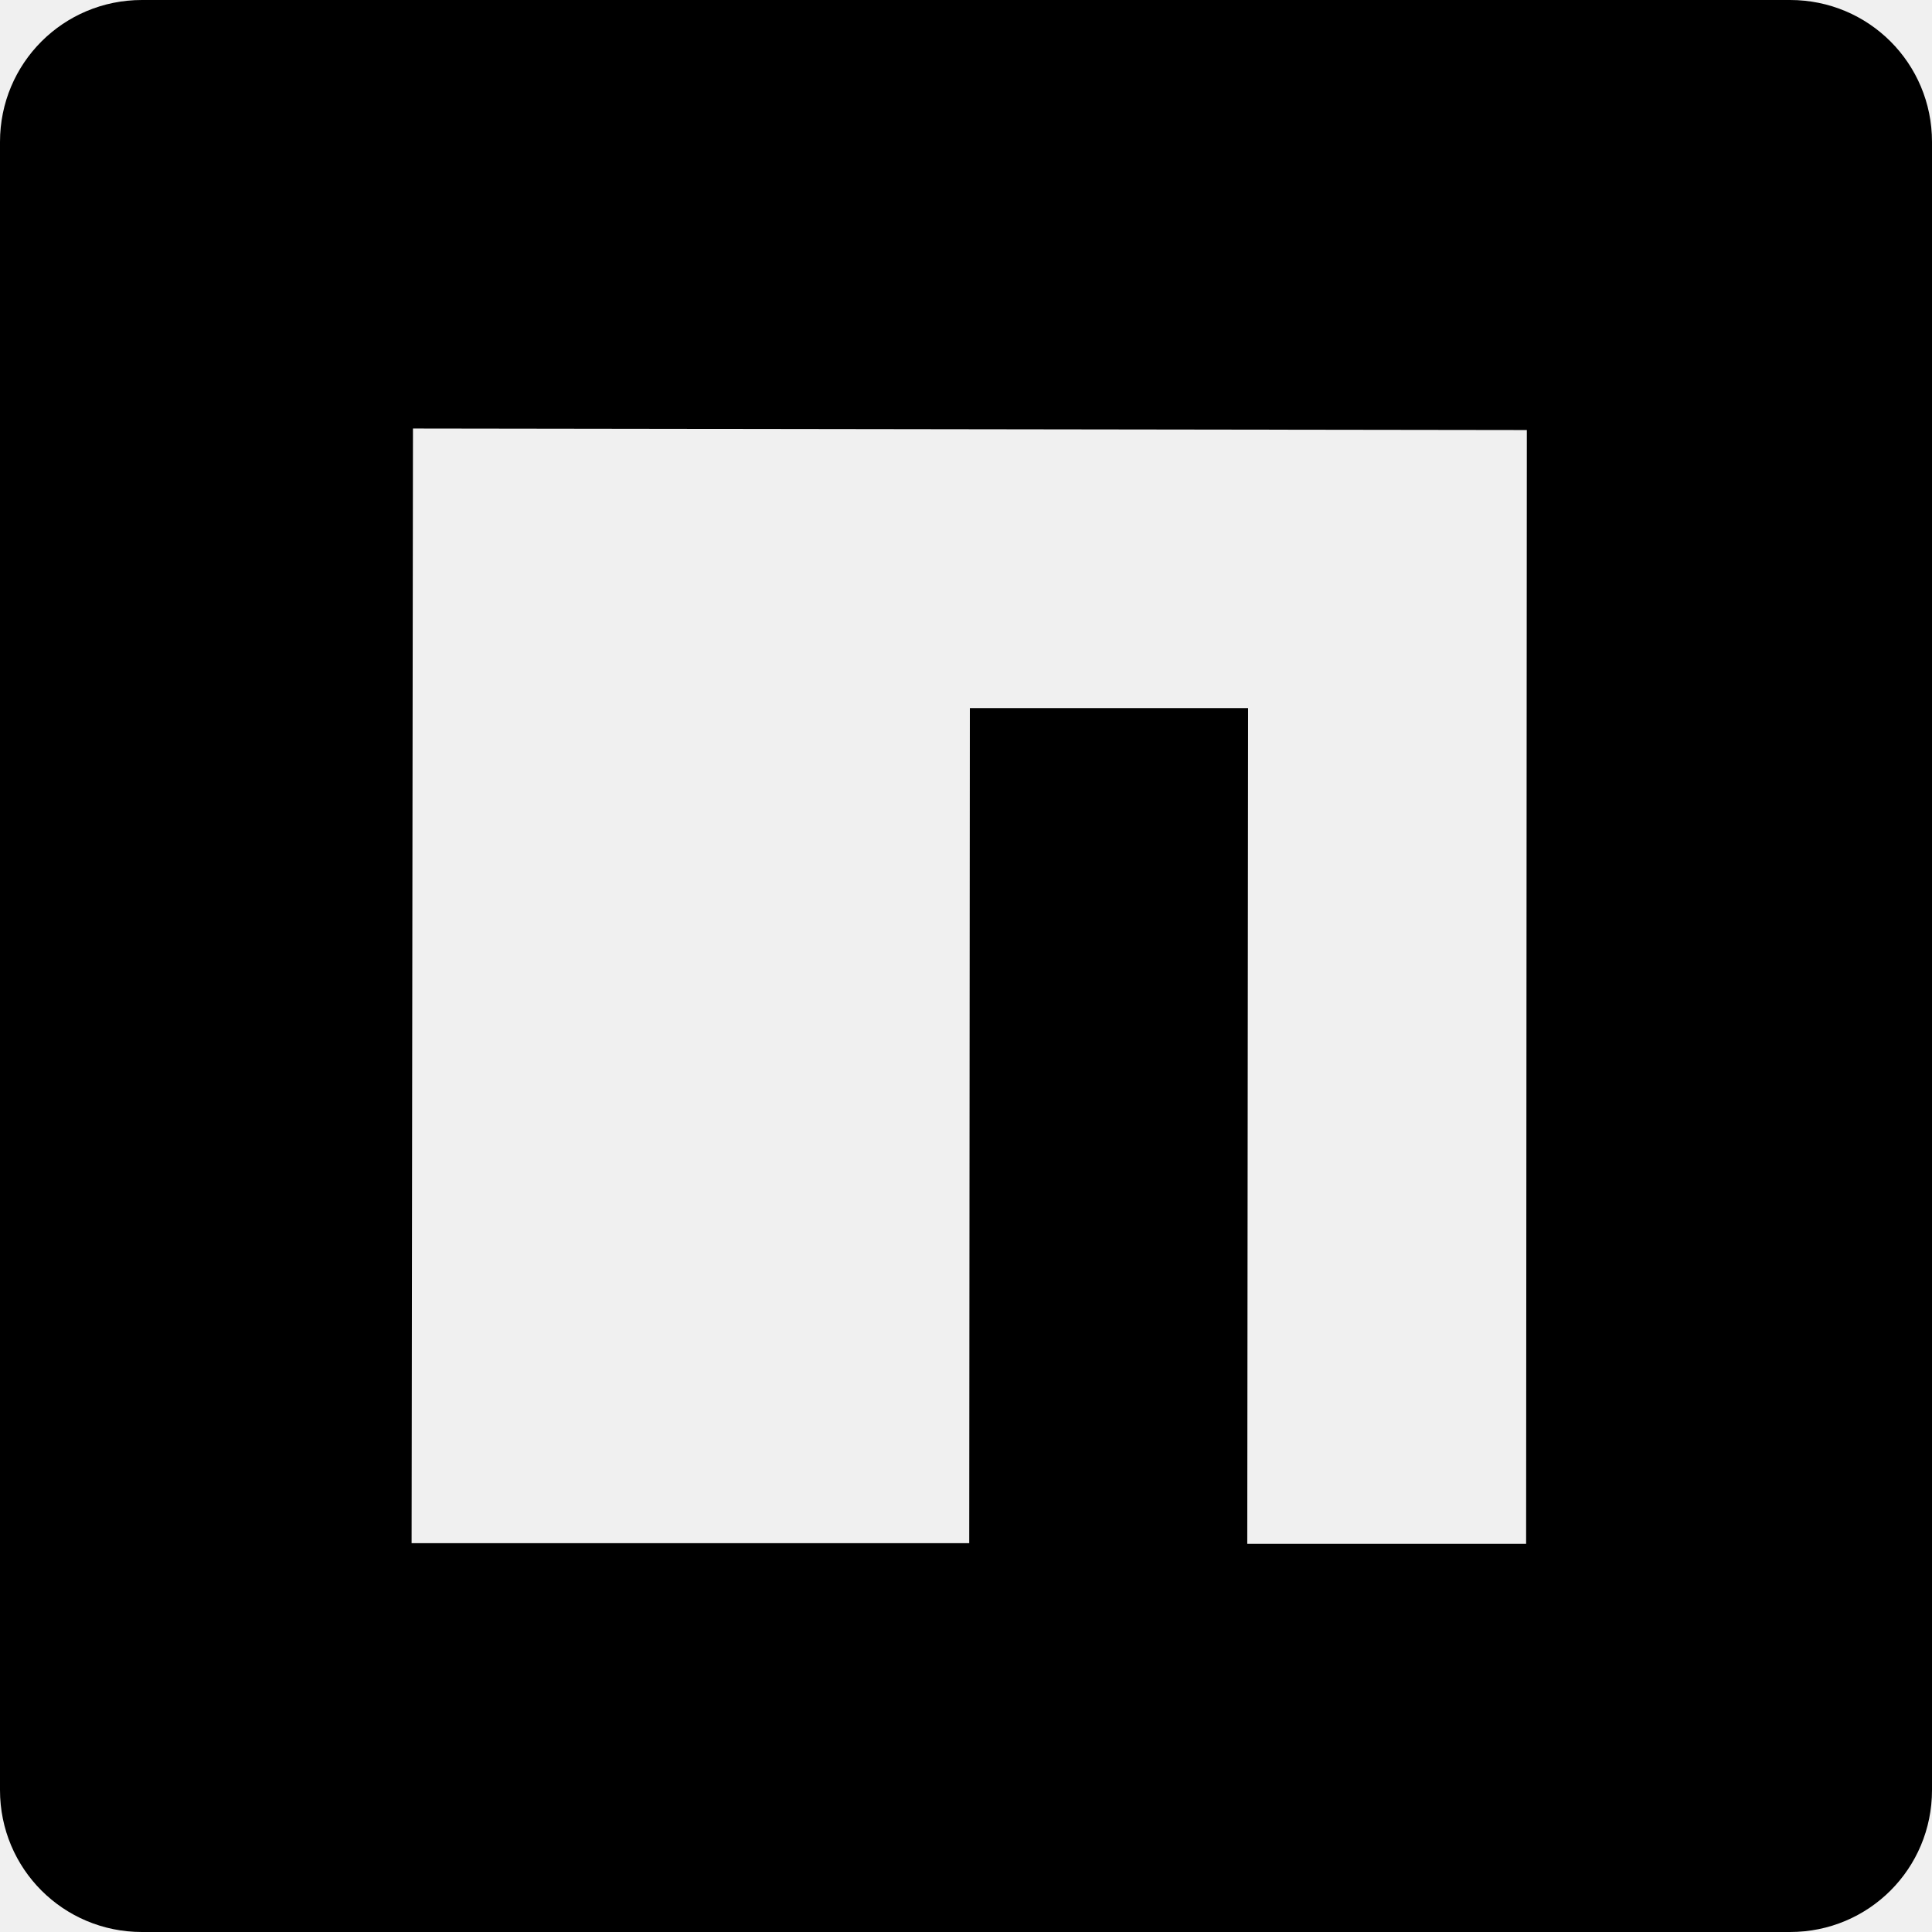
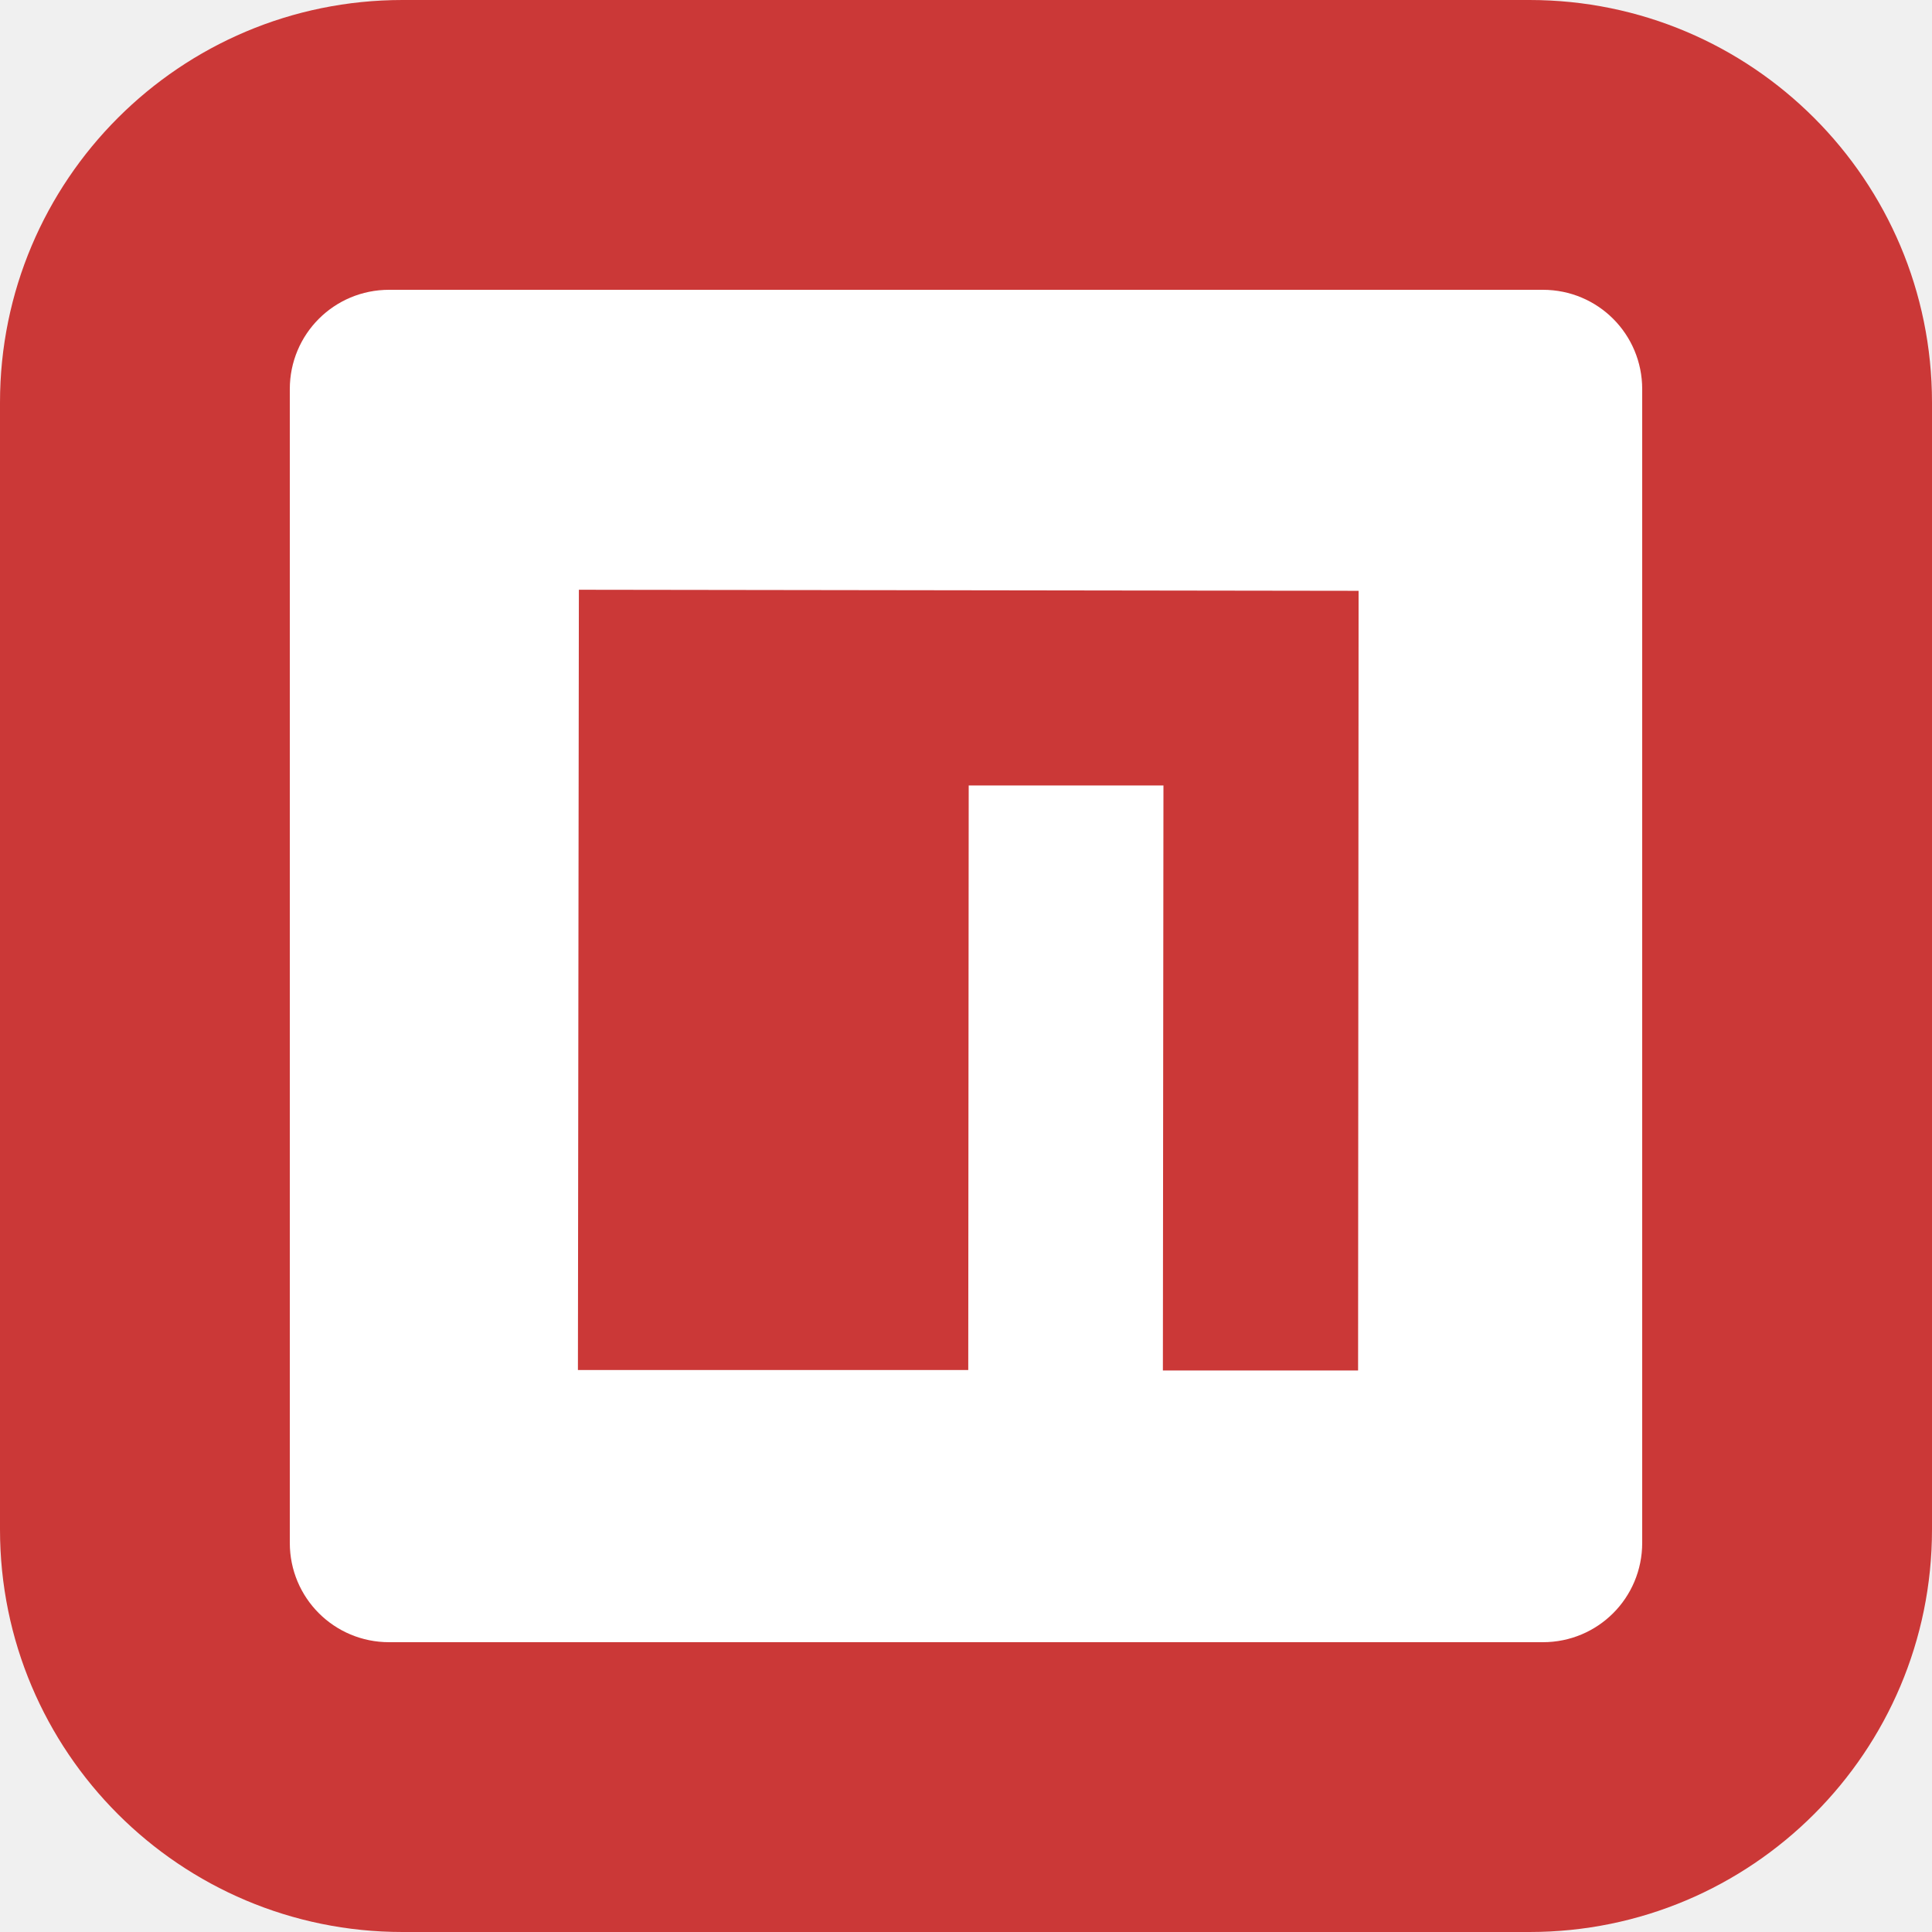
<svg xmlns="http://www.w3.org/2000/svg" viewBox="0 0 24 24">
-   <path fill="#000000" d="M1.763 0C.786 0 0 .786 0 1.763v20.474C0 23.214.786 24 1.763 24h20.474c.977 0 1.763-.786 1.763-1.763V1.763C24 .786 23.214 0 22.237 0zM5.13 5.323l13.837.019l-.009 13.836h-3.464l.01-10.382h-3.456L12.04 19.17H5.113z" />
+   <rect width="24" height="24" rx="5" fill="#CB3837" />
+   <g transform="translate(3.6 3.6) scale(0.7)">
+     <path fill="#FFFFFF" d="M1.763 0C.786 0 0 .786 0 1.763v20.474C0 23.214.786 24 1.763 24h20.474c.977 0 1.763-.786 1.763-1.763V1.763C24 .786 23.214 0 22.237 0zM5.13 5.323l13.837.019l-.009 13.836h-3.464l.01-10.382h-3.456L12.04 19.17H5.113z" />
+   </g>
</svg>
